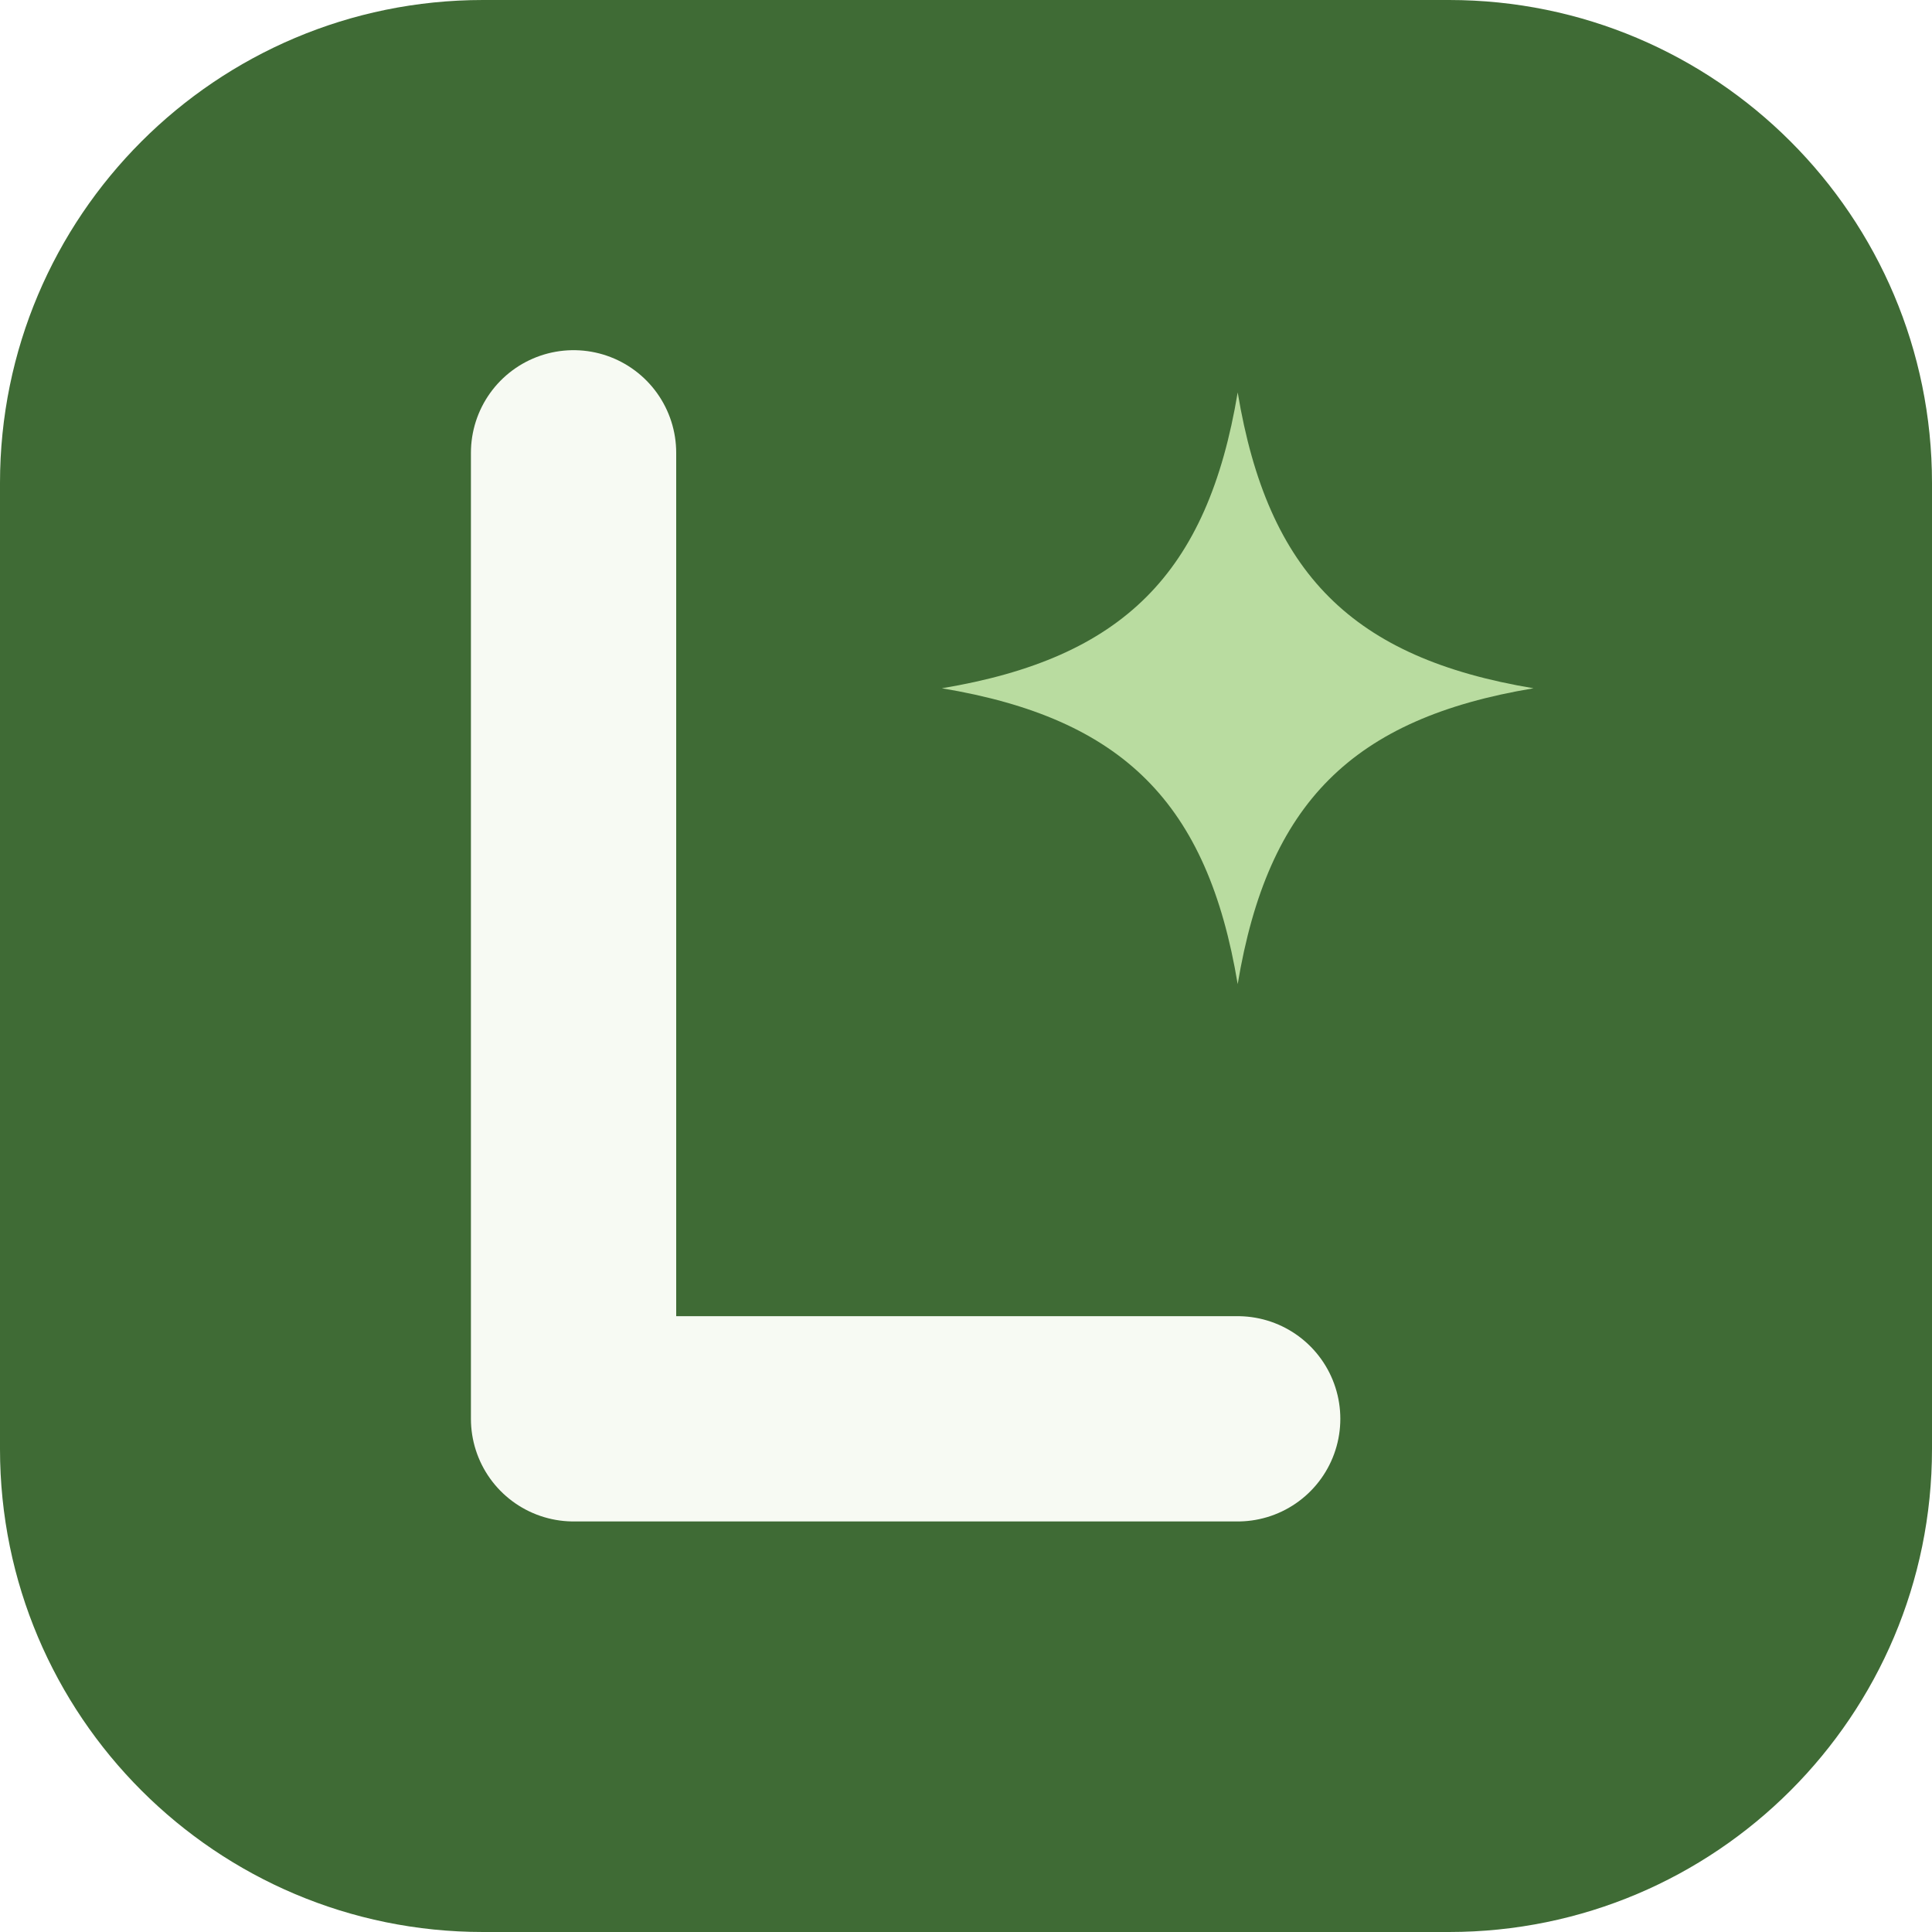
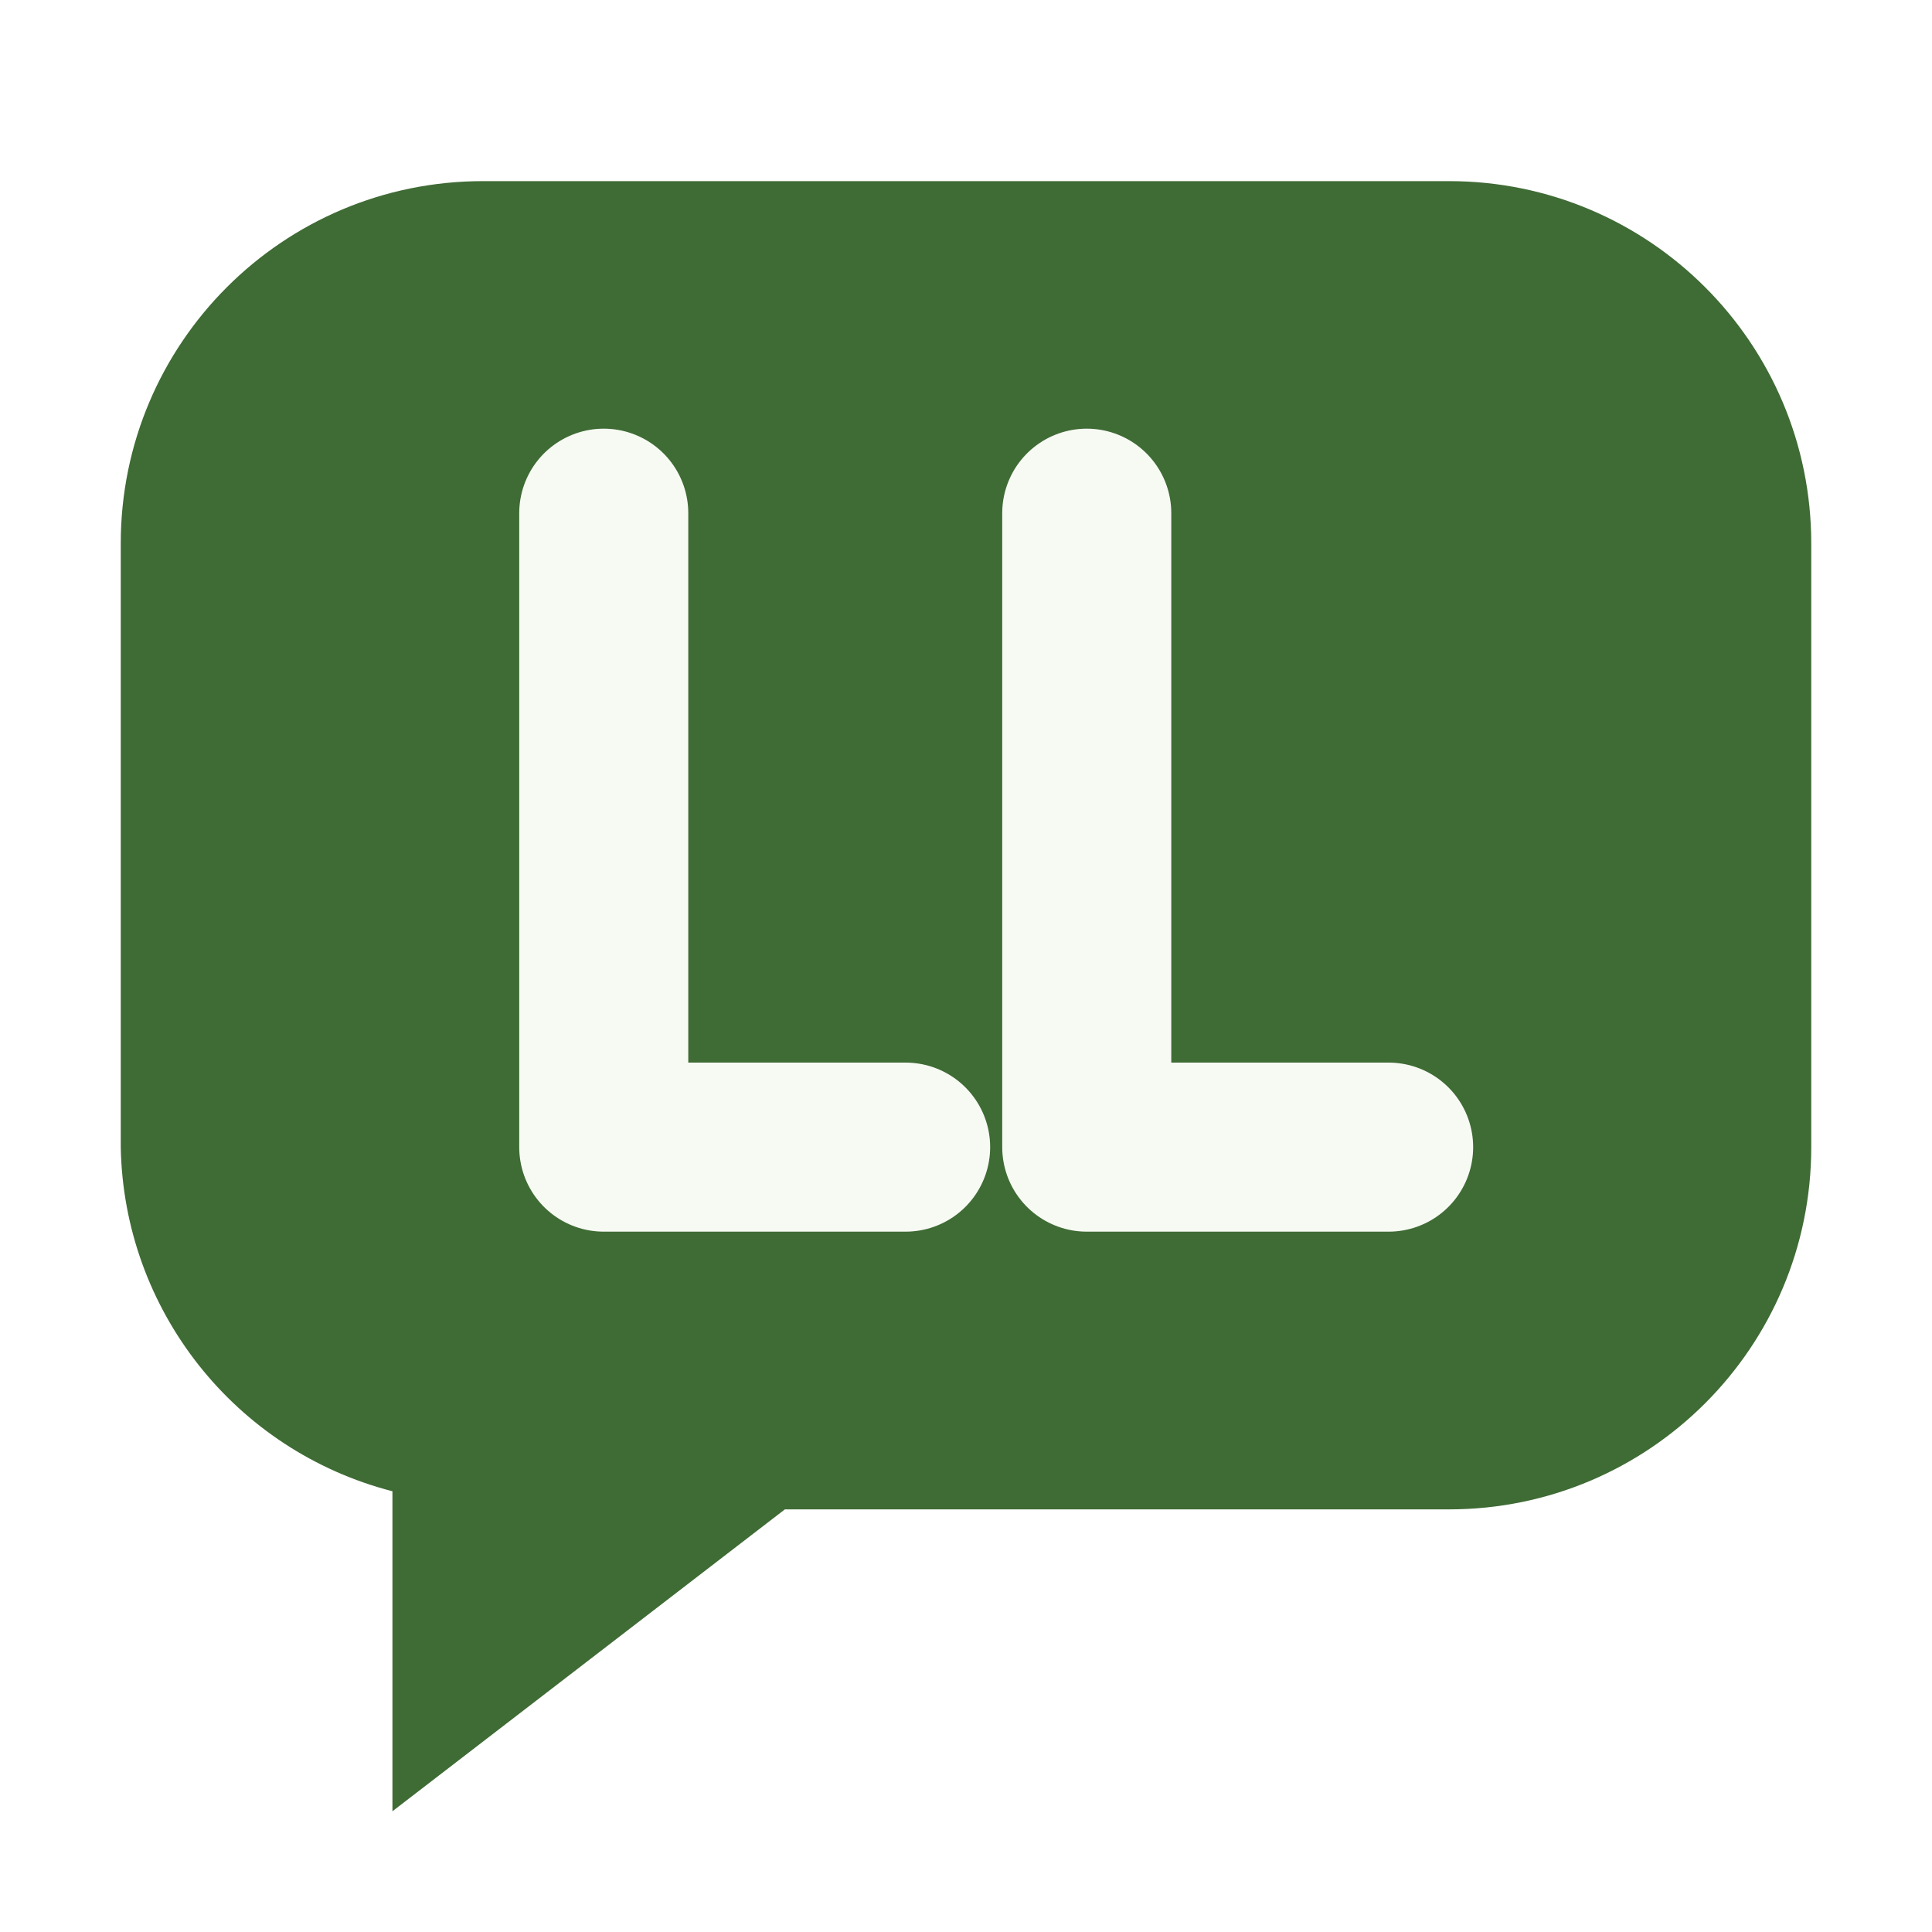
<svg xmlns="http://www.w3.org/2000/svg" viewBox="0 0 32 32">
-   <rect width="32" height="32" rx="8" fill="#3f6b35" />
-   <path d="M9.5 7.5v16h11" stroke="#f7faf3" stroke-width="3.4" stroke-linecap="round" stroke-linejoin="round" fill="none" />
-   <path d="M20.5 6.5c.5 3 1.9 4.4 4.9 4.9-3 .5-4.4 1.9-4.9 4.9-.5-3-1.9-4.4-4.9-4.9 3-.5 4.4-1.9 4.9-4.9Z" fill="#b9dca0" />
+   <path d="M8 3h16a6 6 0 0 1 6 6v10a6 6 0 0 1-6 6H13l-6.5 5v-5.3A6 6 0 0 1 2 19V9a6 6 0 0 1 6-6Z" fill="#3f6b35" />
+   <g fill="none" stroke="#f7faf3" stroke-width="2.8" stroke-linecap="round" stroke-linejoin="round">
+     <path d="M10 8.5v10.5h5" />
+     <path d="M18 8.5v10.5h5" />
+   </g>
</svg>
